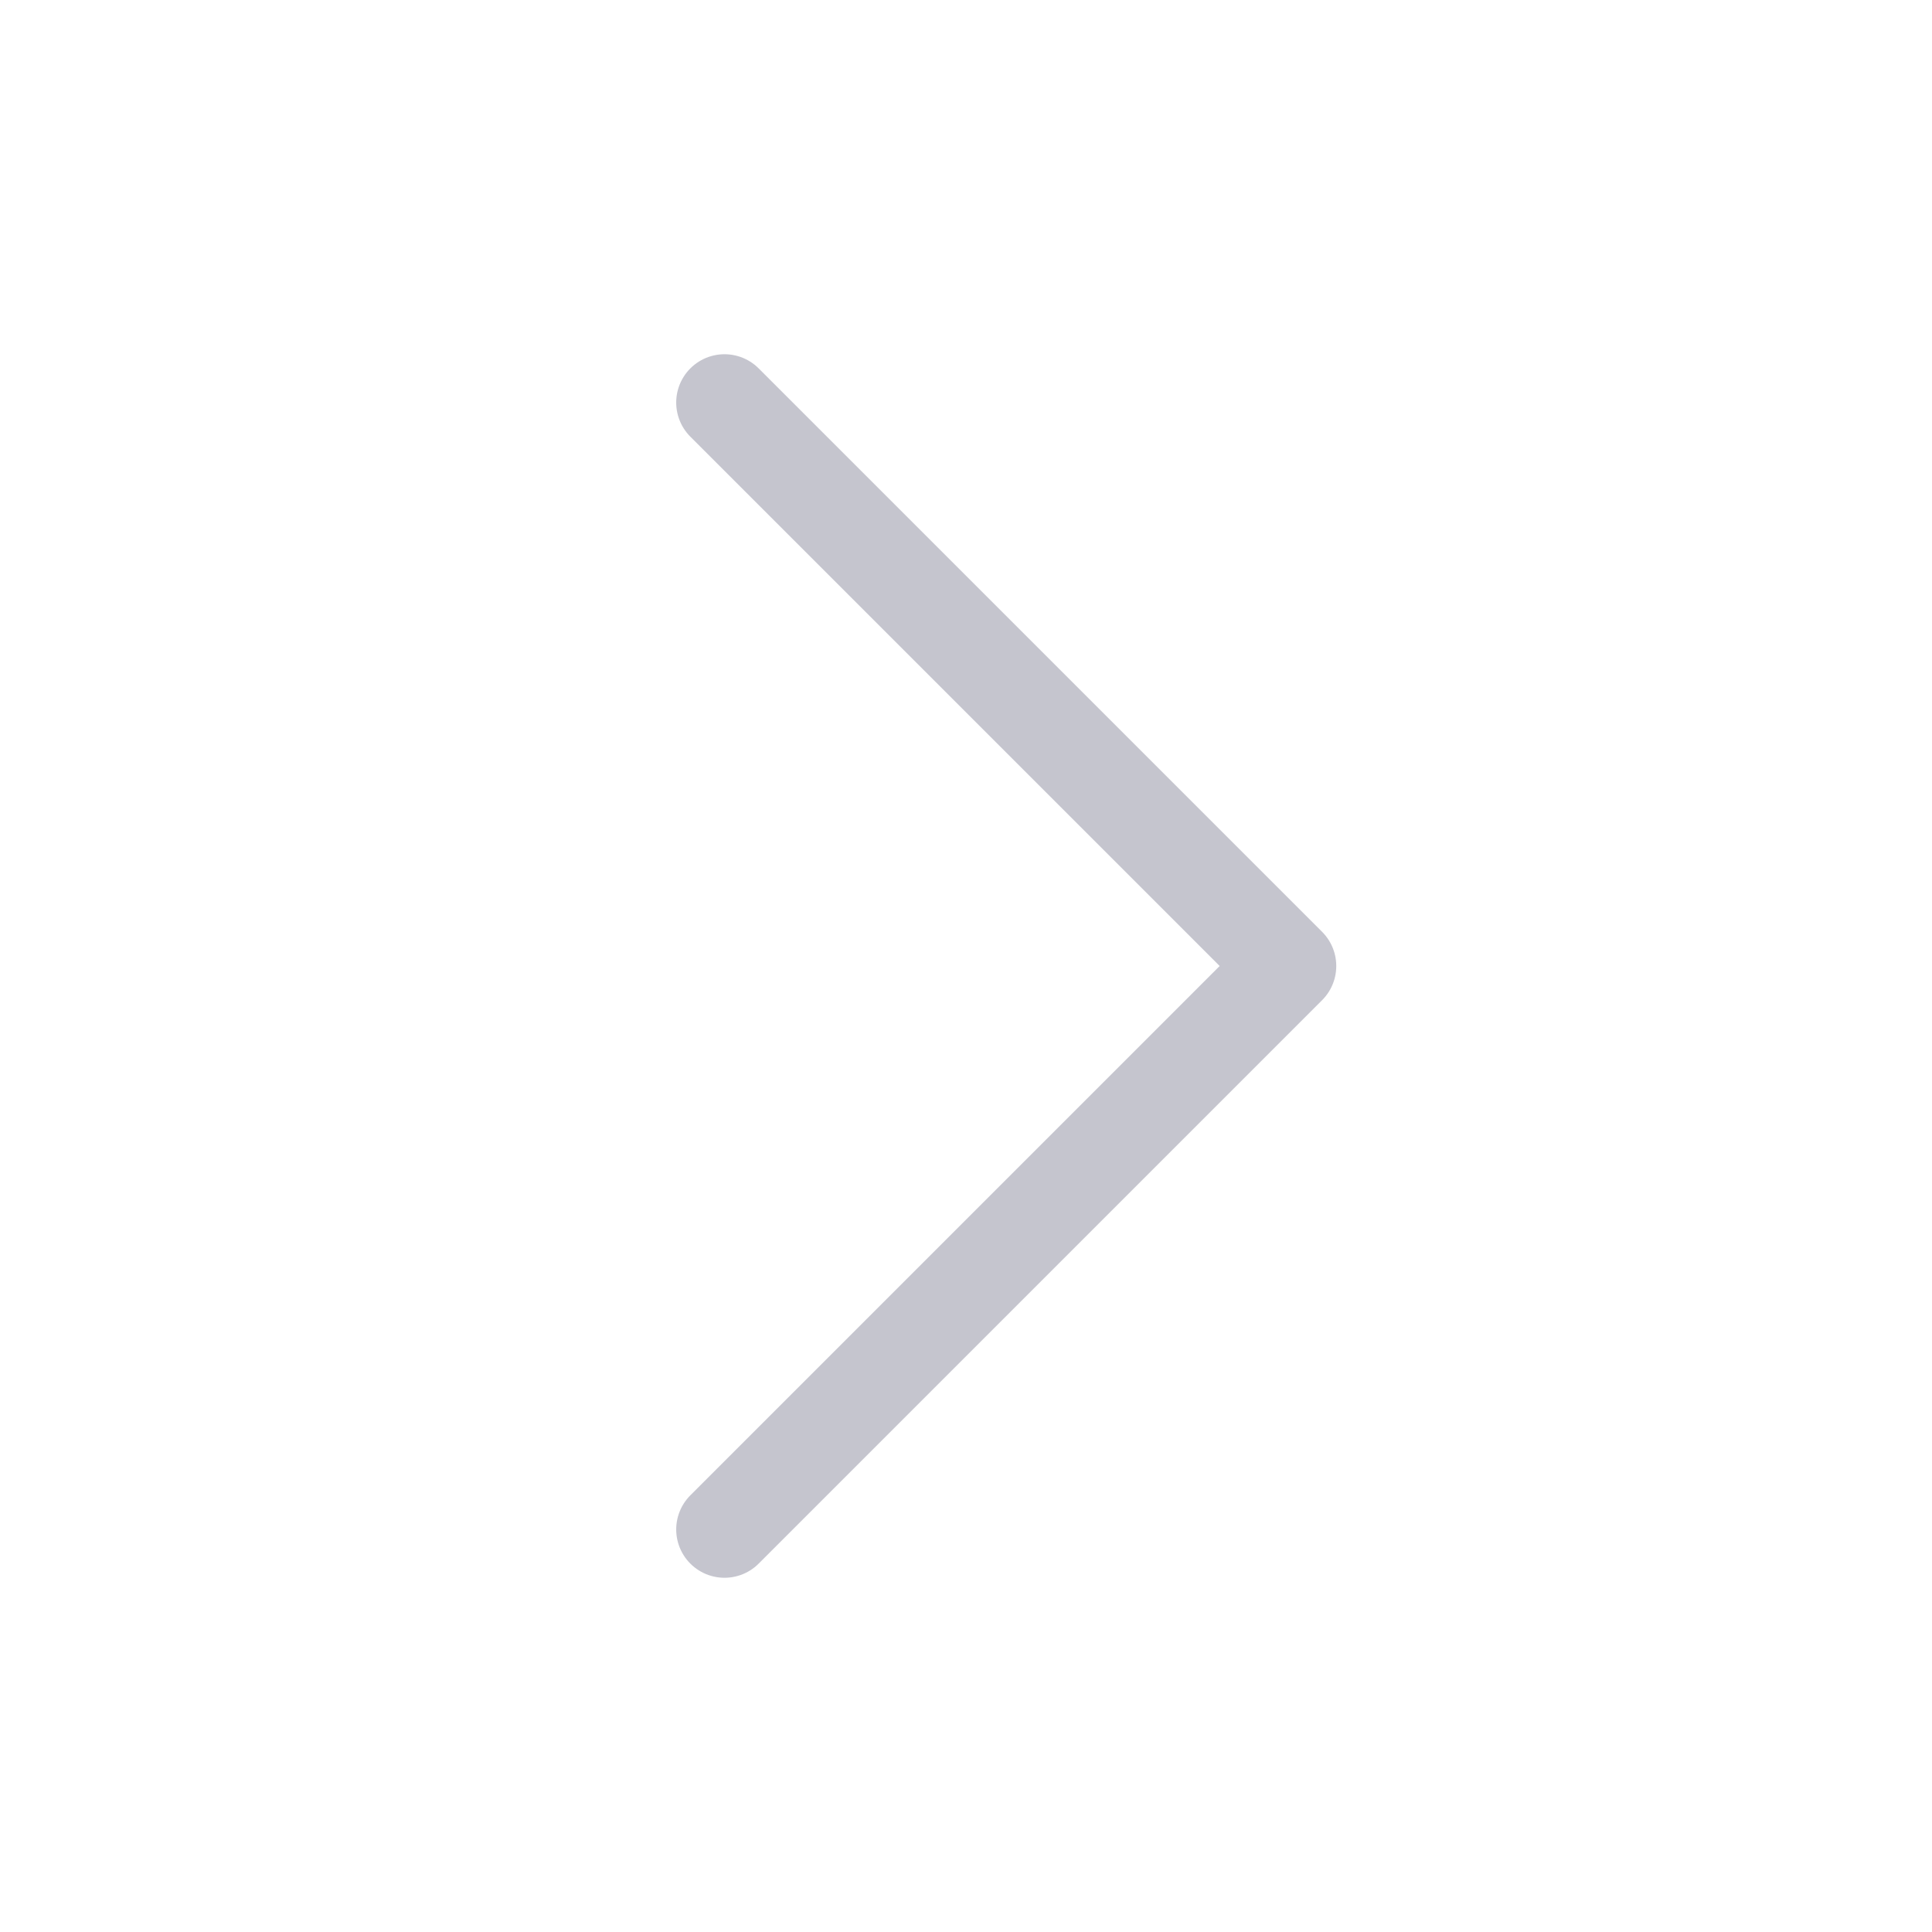
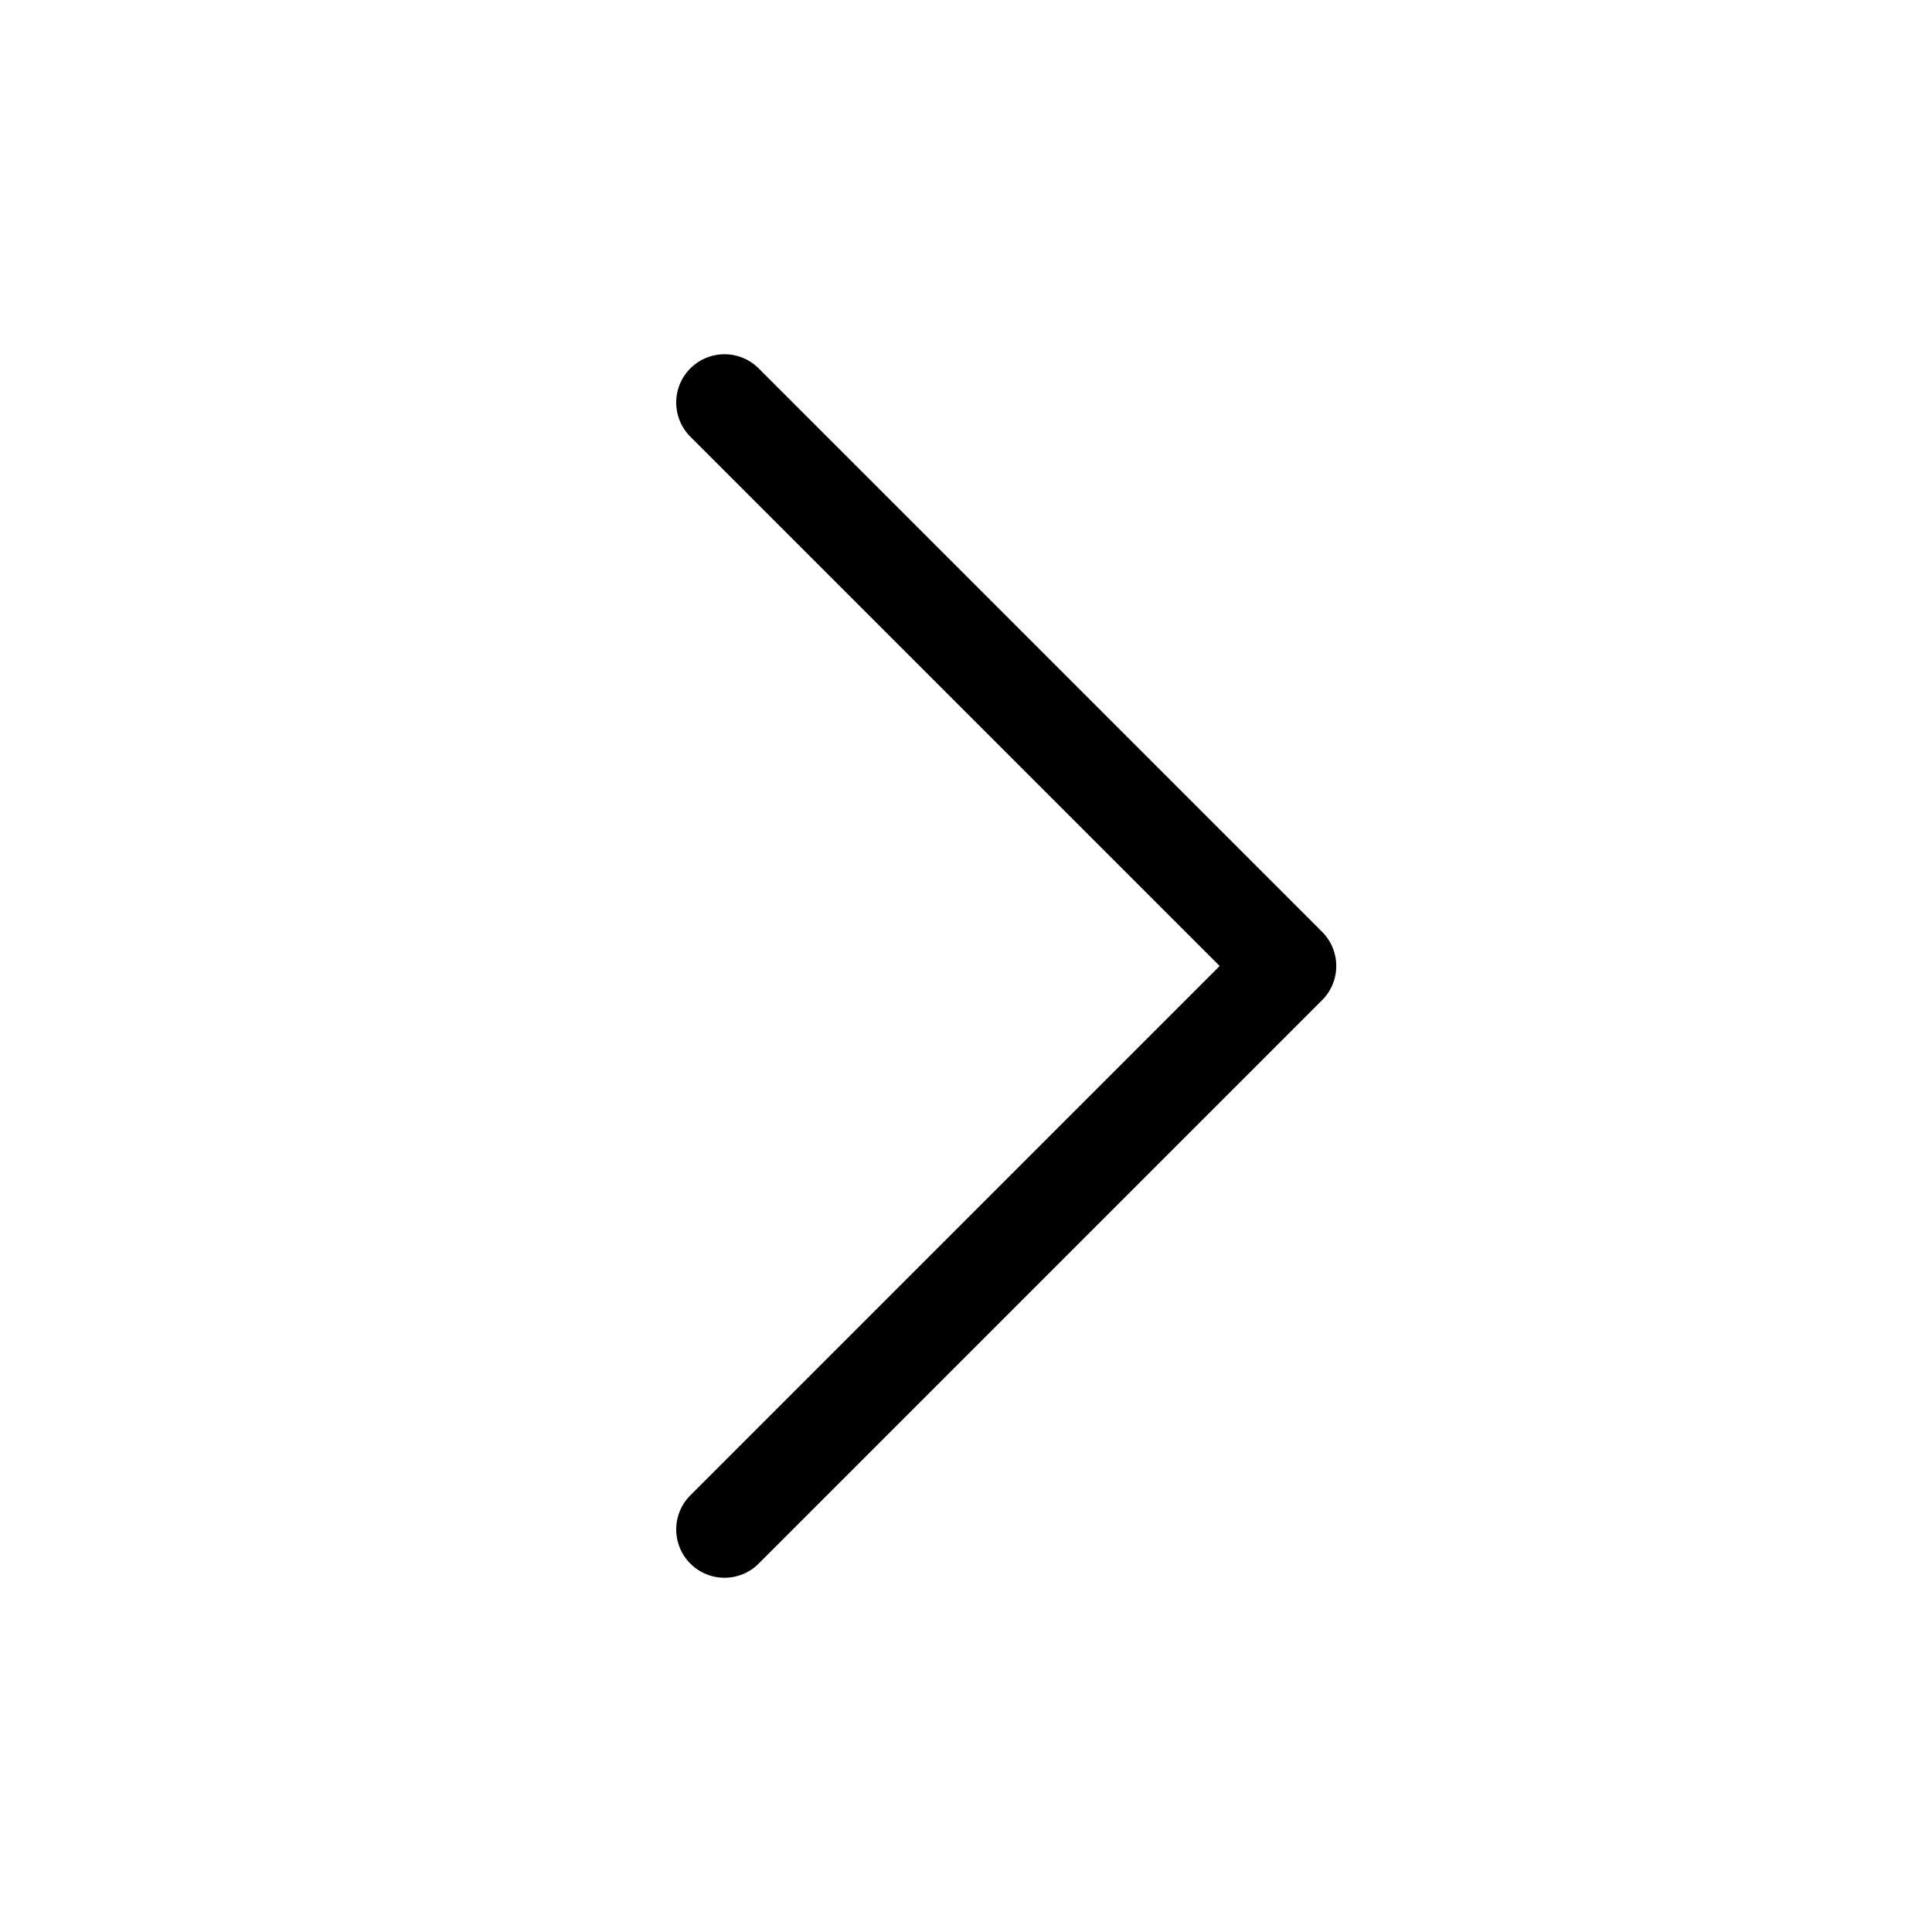
<svg xmlns="http://www.w3.org/2000/svg" width="20" height="20" viewBox="0 0 20 20" fill="none">
-   <path d="M7.5 15.833L13.333 10L7.5 4.167" stroke="#C5C5CE" stroke-linecap="round" stroke-linejoin="round" />
+   <path d="M7.5 15.833L13.333 10L7.5 4.167" stroke="currentColor" stroke-linecap="round" stroke-linejoin="round" />
</svg>
